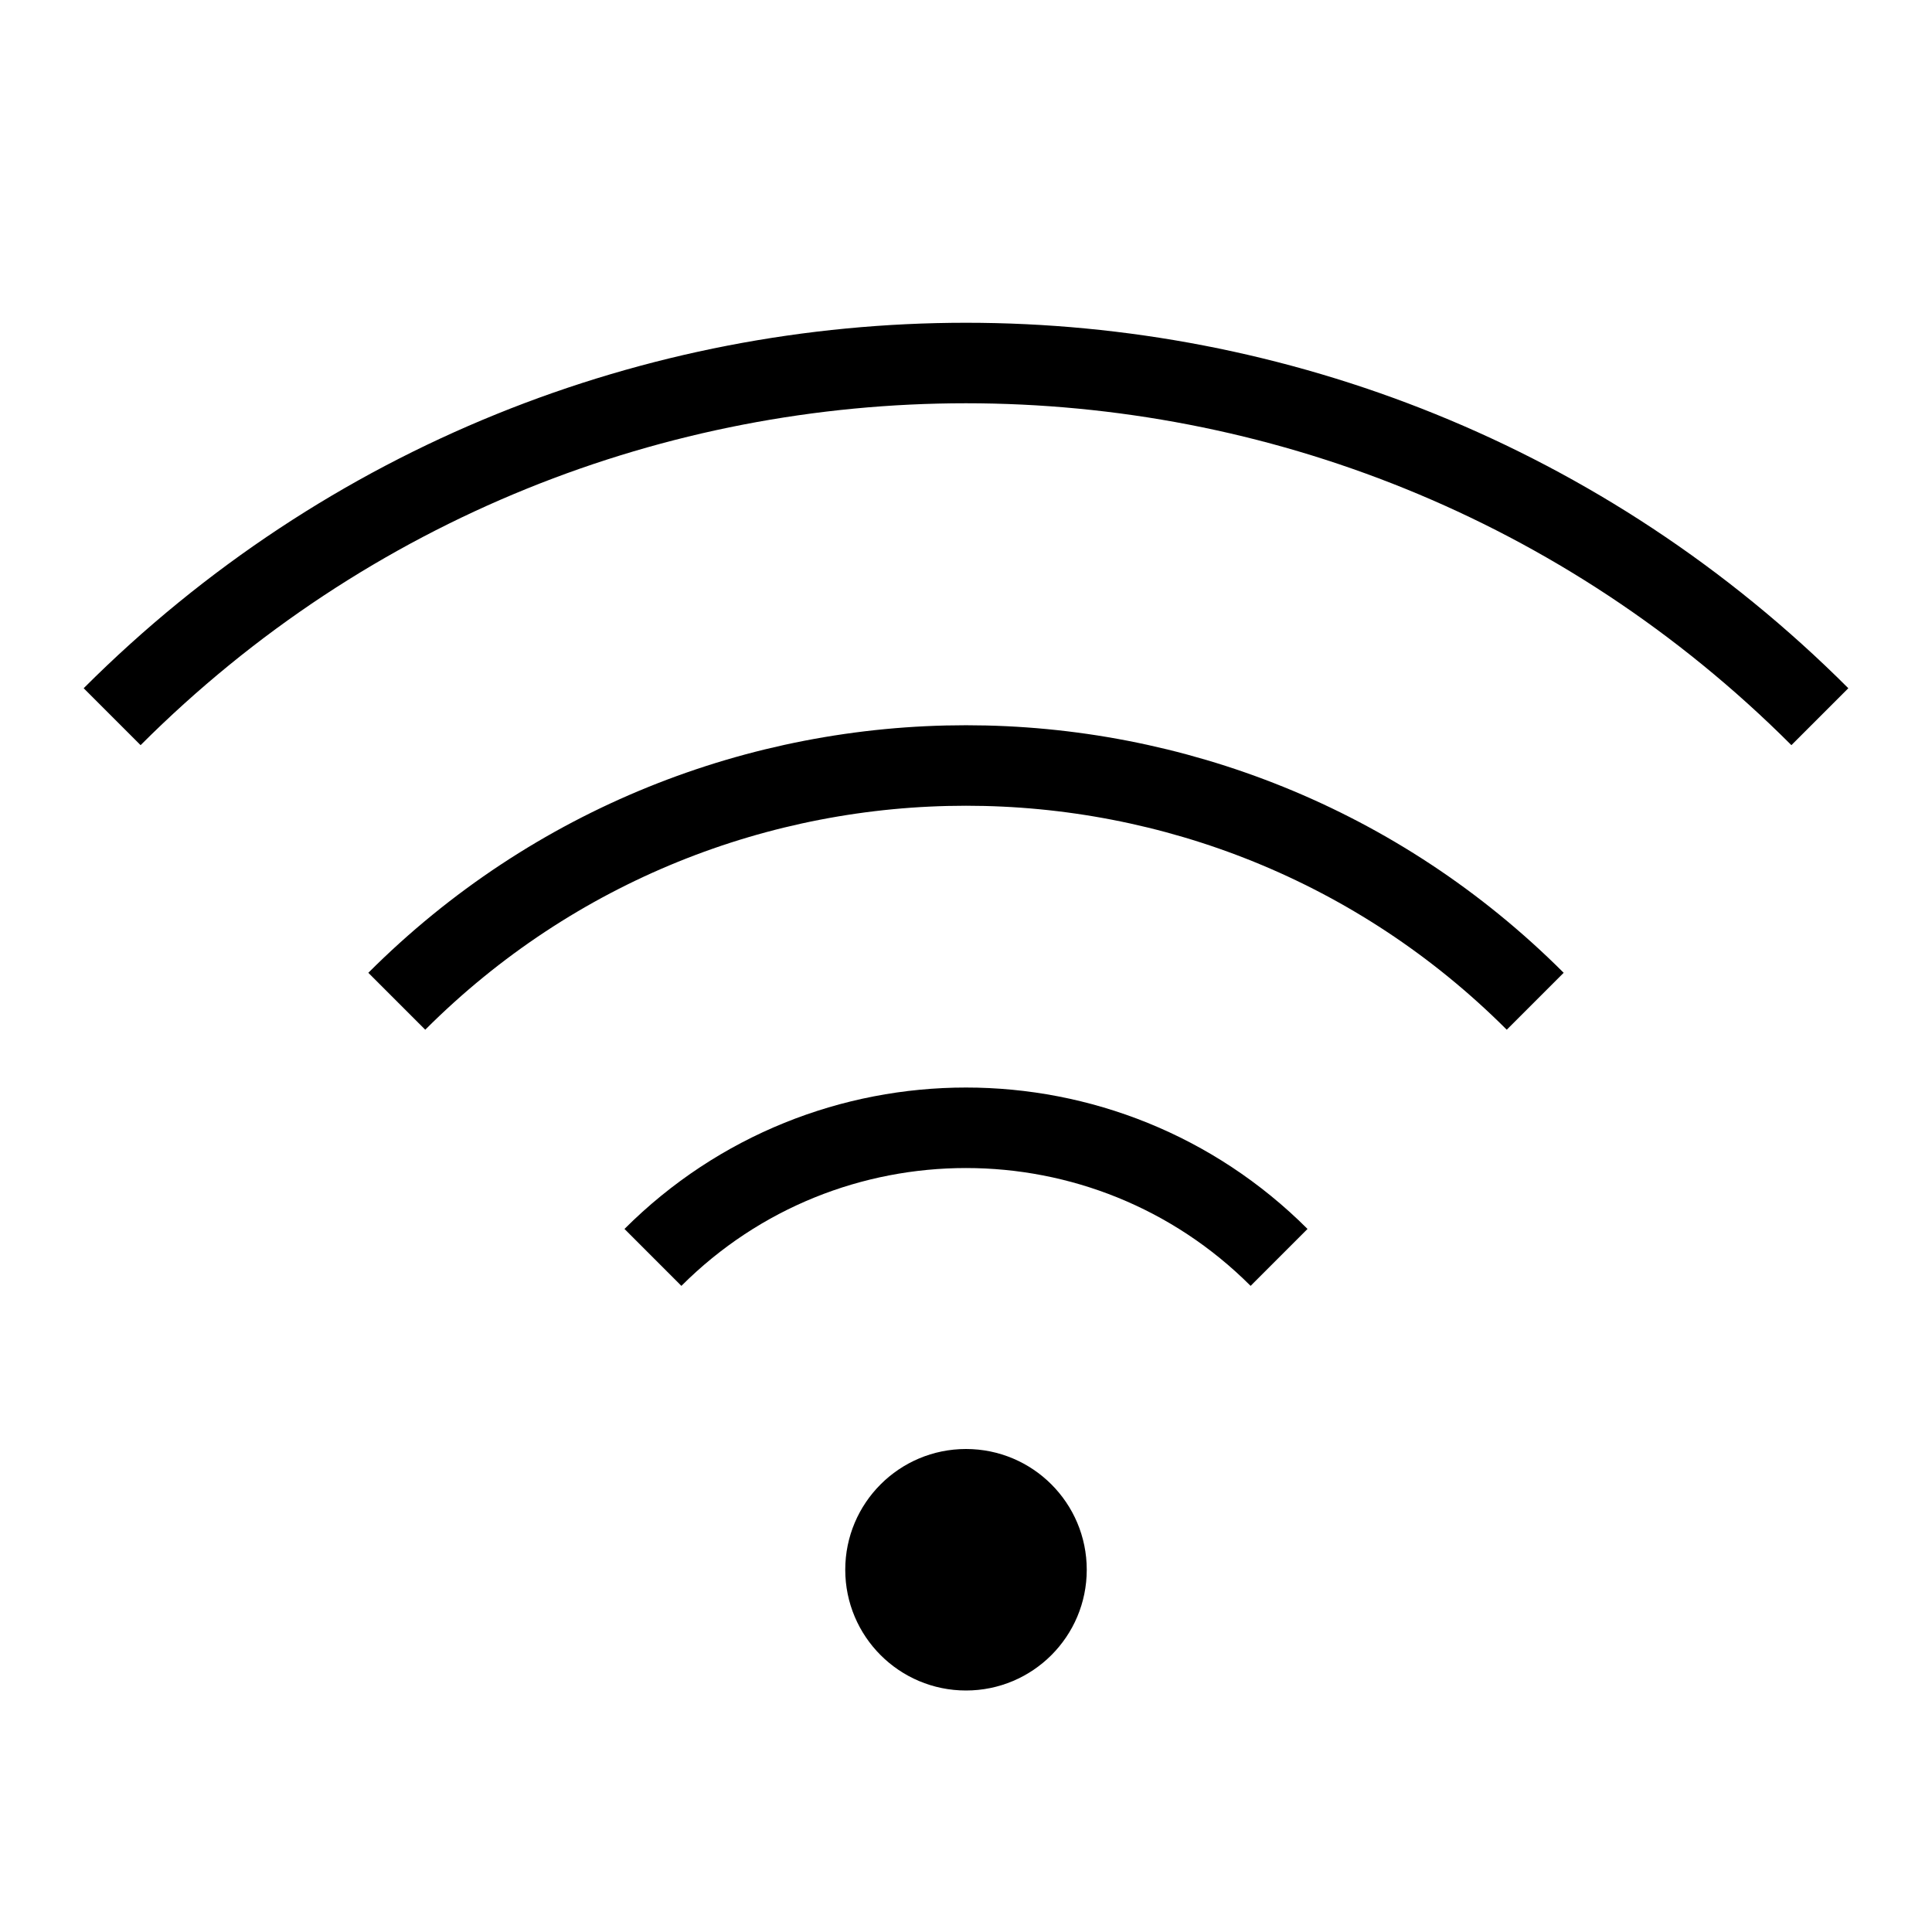
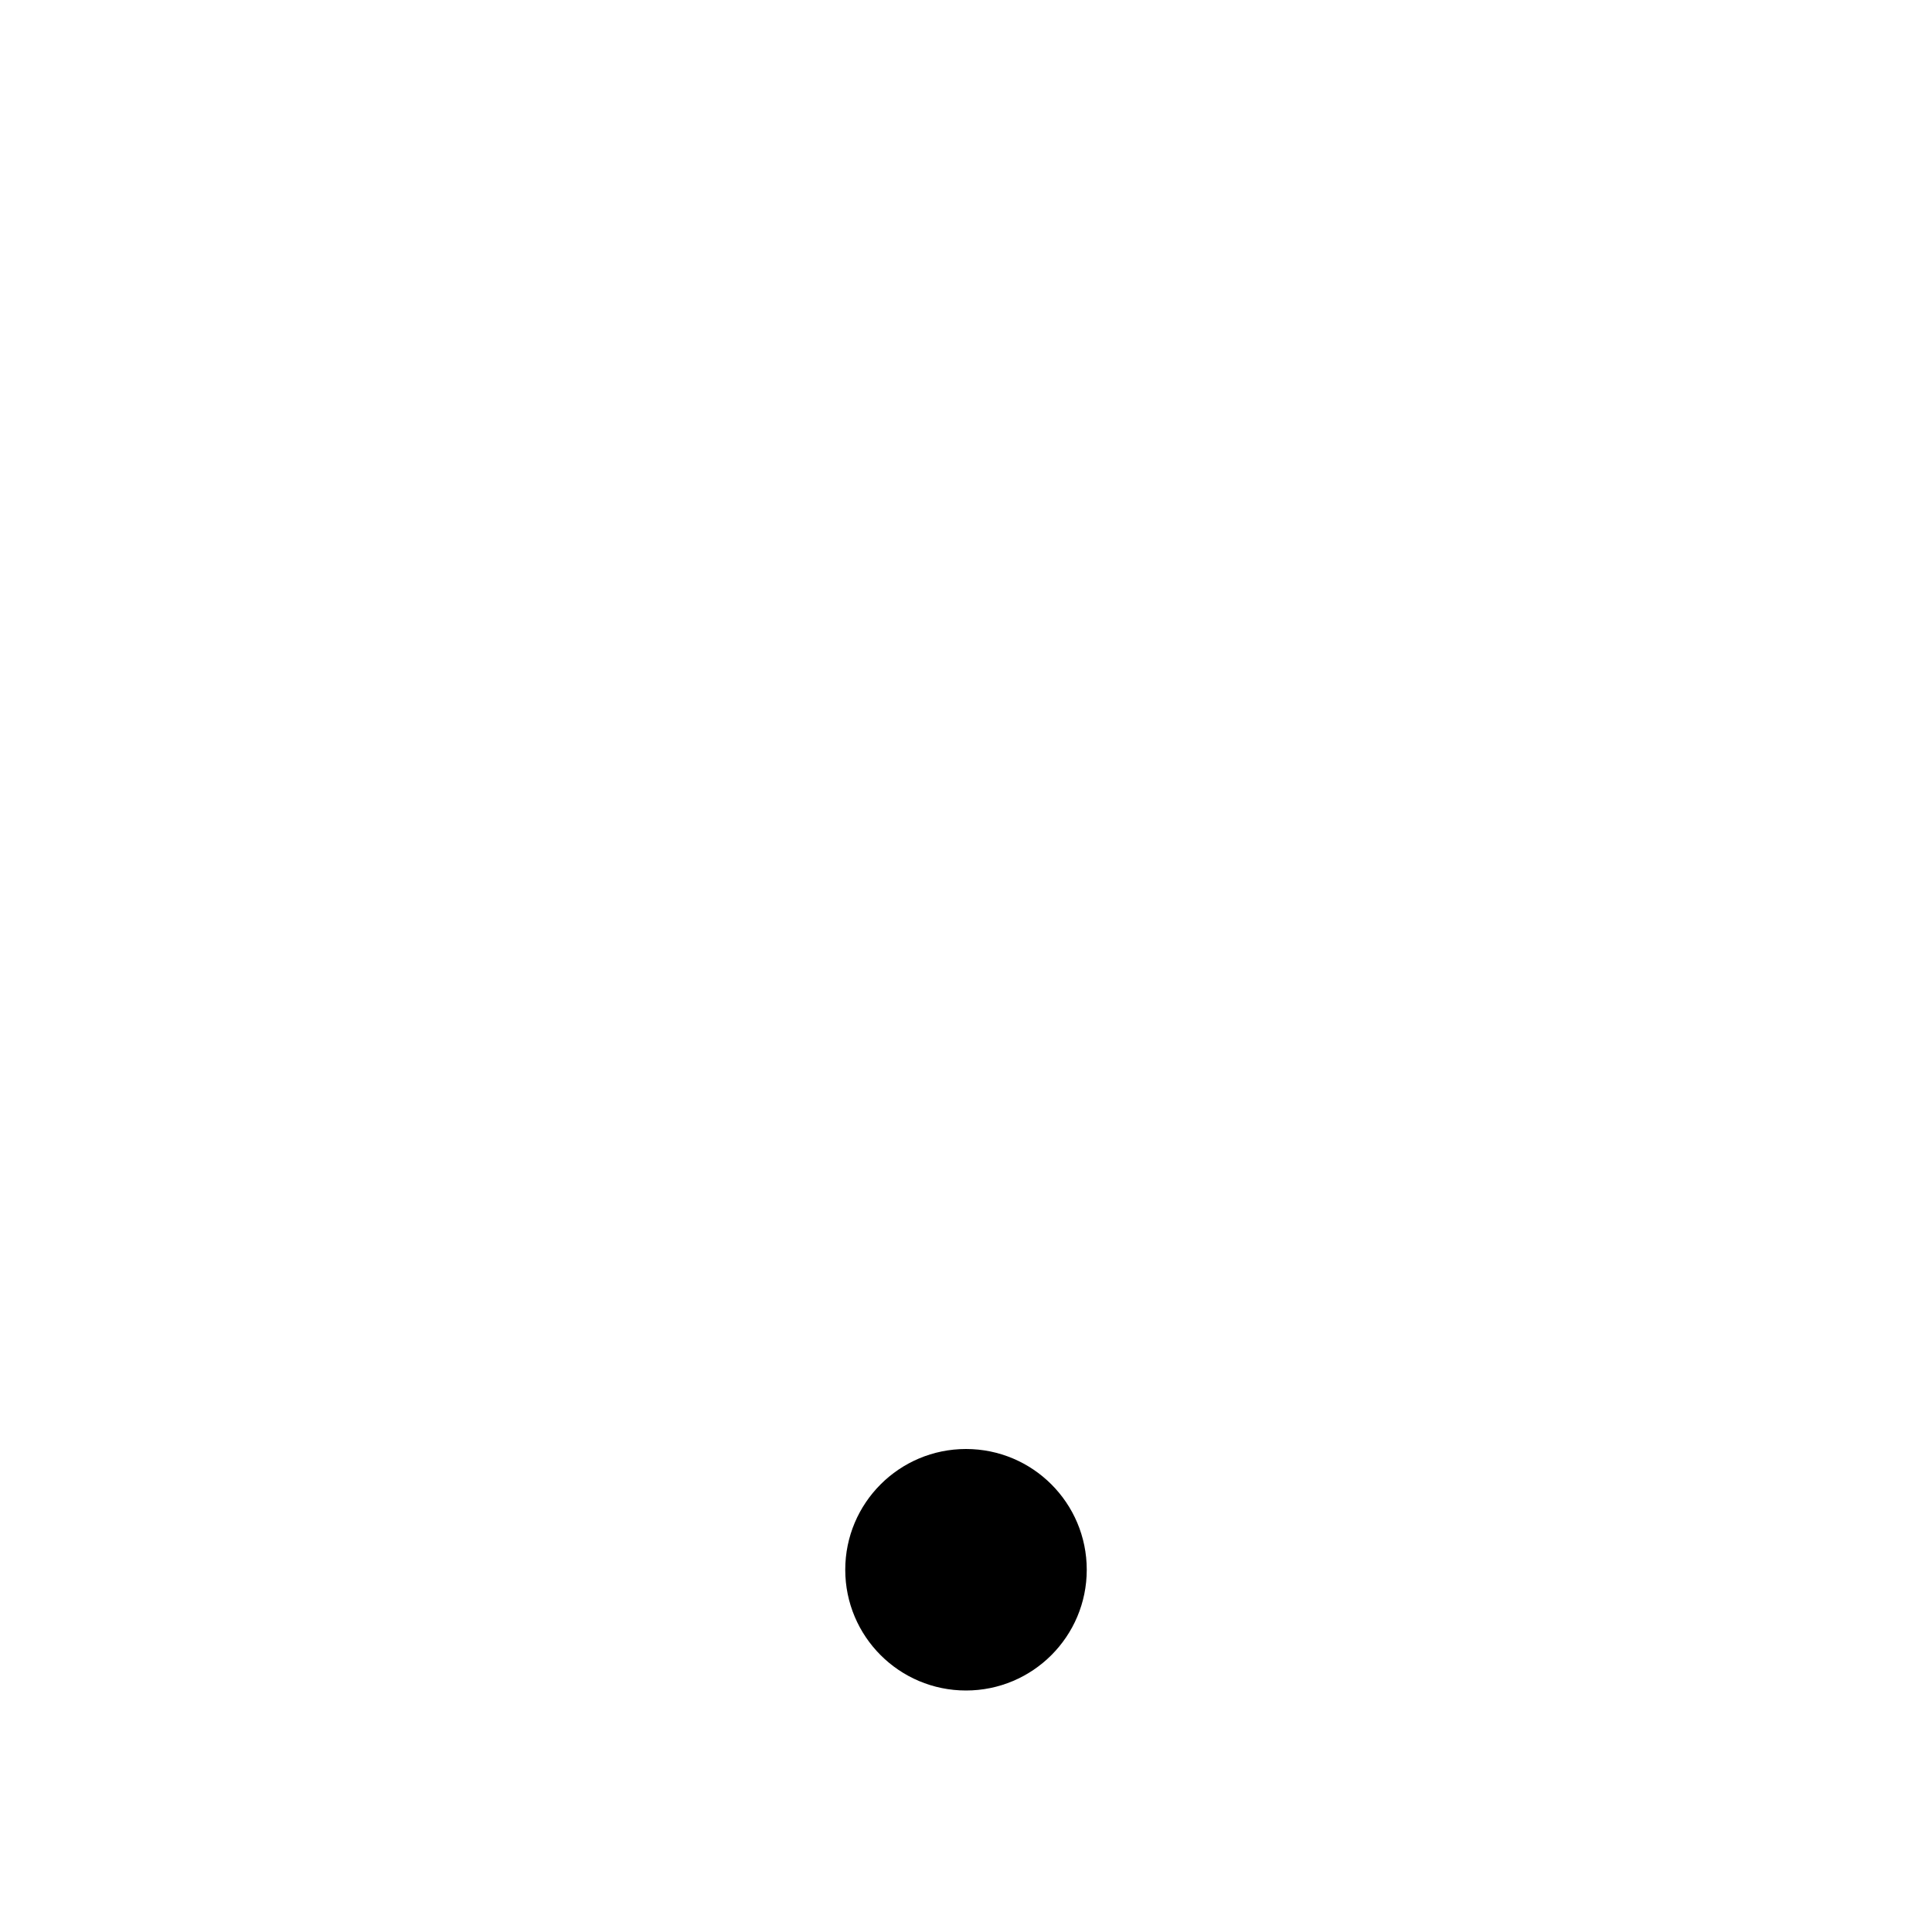
<svg xmlns="http://www.w3.org/2000/svg" width="24" height="24" viewBox="0 0 24 24" fill="none">
-   <circle cx="12" cy="19.5" r="1.5" fill="black" />
-   <path d="M8.111 15.62C10.259 13.473 13.741 13.473 15.889 15.62M4.929 12.438C8.834 8.533 15.166 8.533 19.071 12.438M1.393 8.903C7.251 3.045 16.749 3.045 22.607 8.903" stroke="black" />
+   <circle cx="12" cy="19.5" r="1.5" fill="#000" />
+   <path d="M8.111 15.62C10.259 13.473 13.741 13.473 15.889 15.62M4.929 12.438C8.834 8.533 15.166 8.533 19.071 12.438M1.393 8.903C7.251 3.045 16.749 3.045 22.607 8.903" />
</svg>
